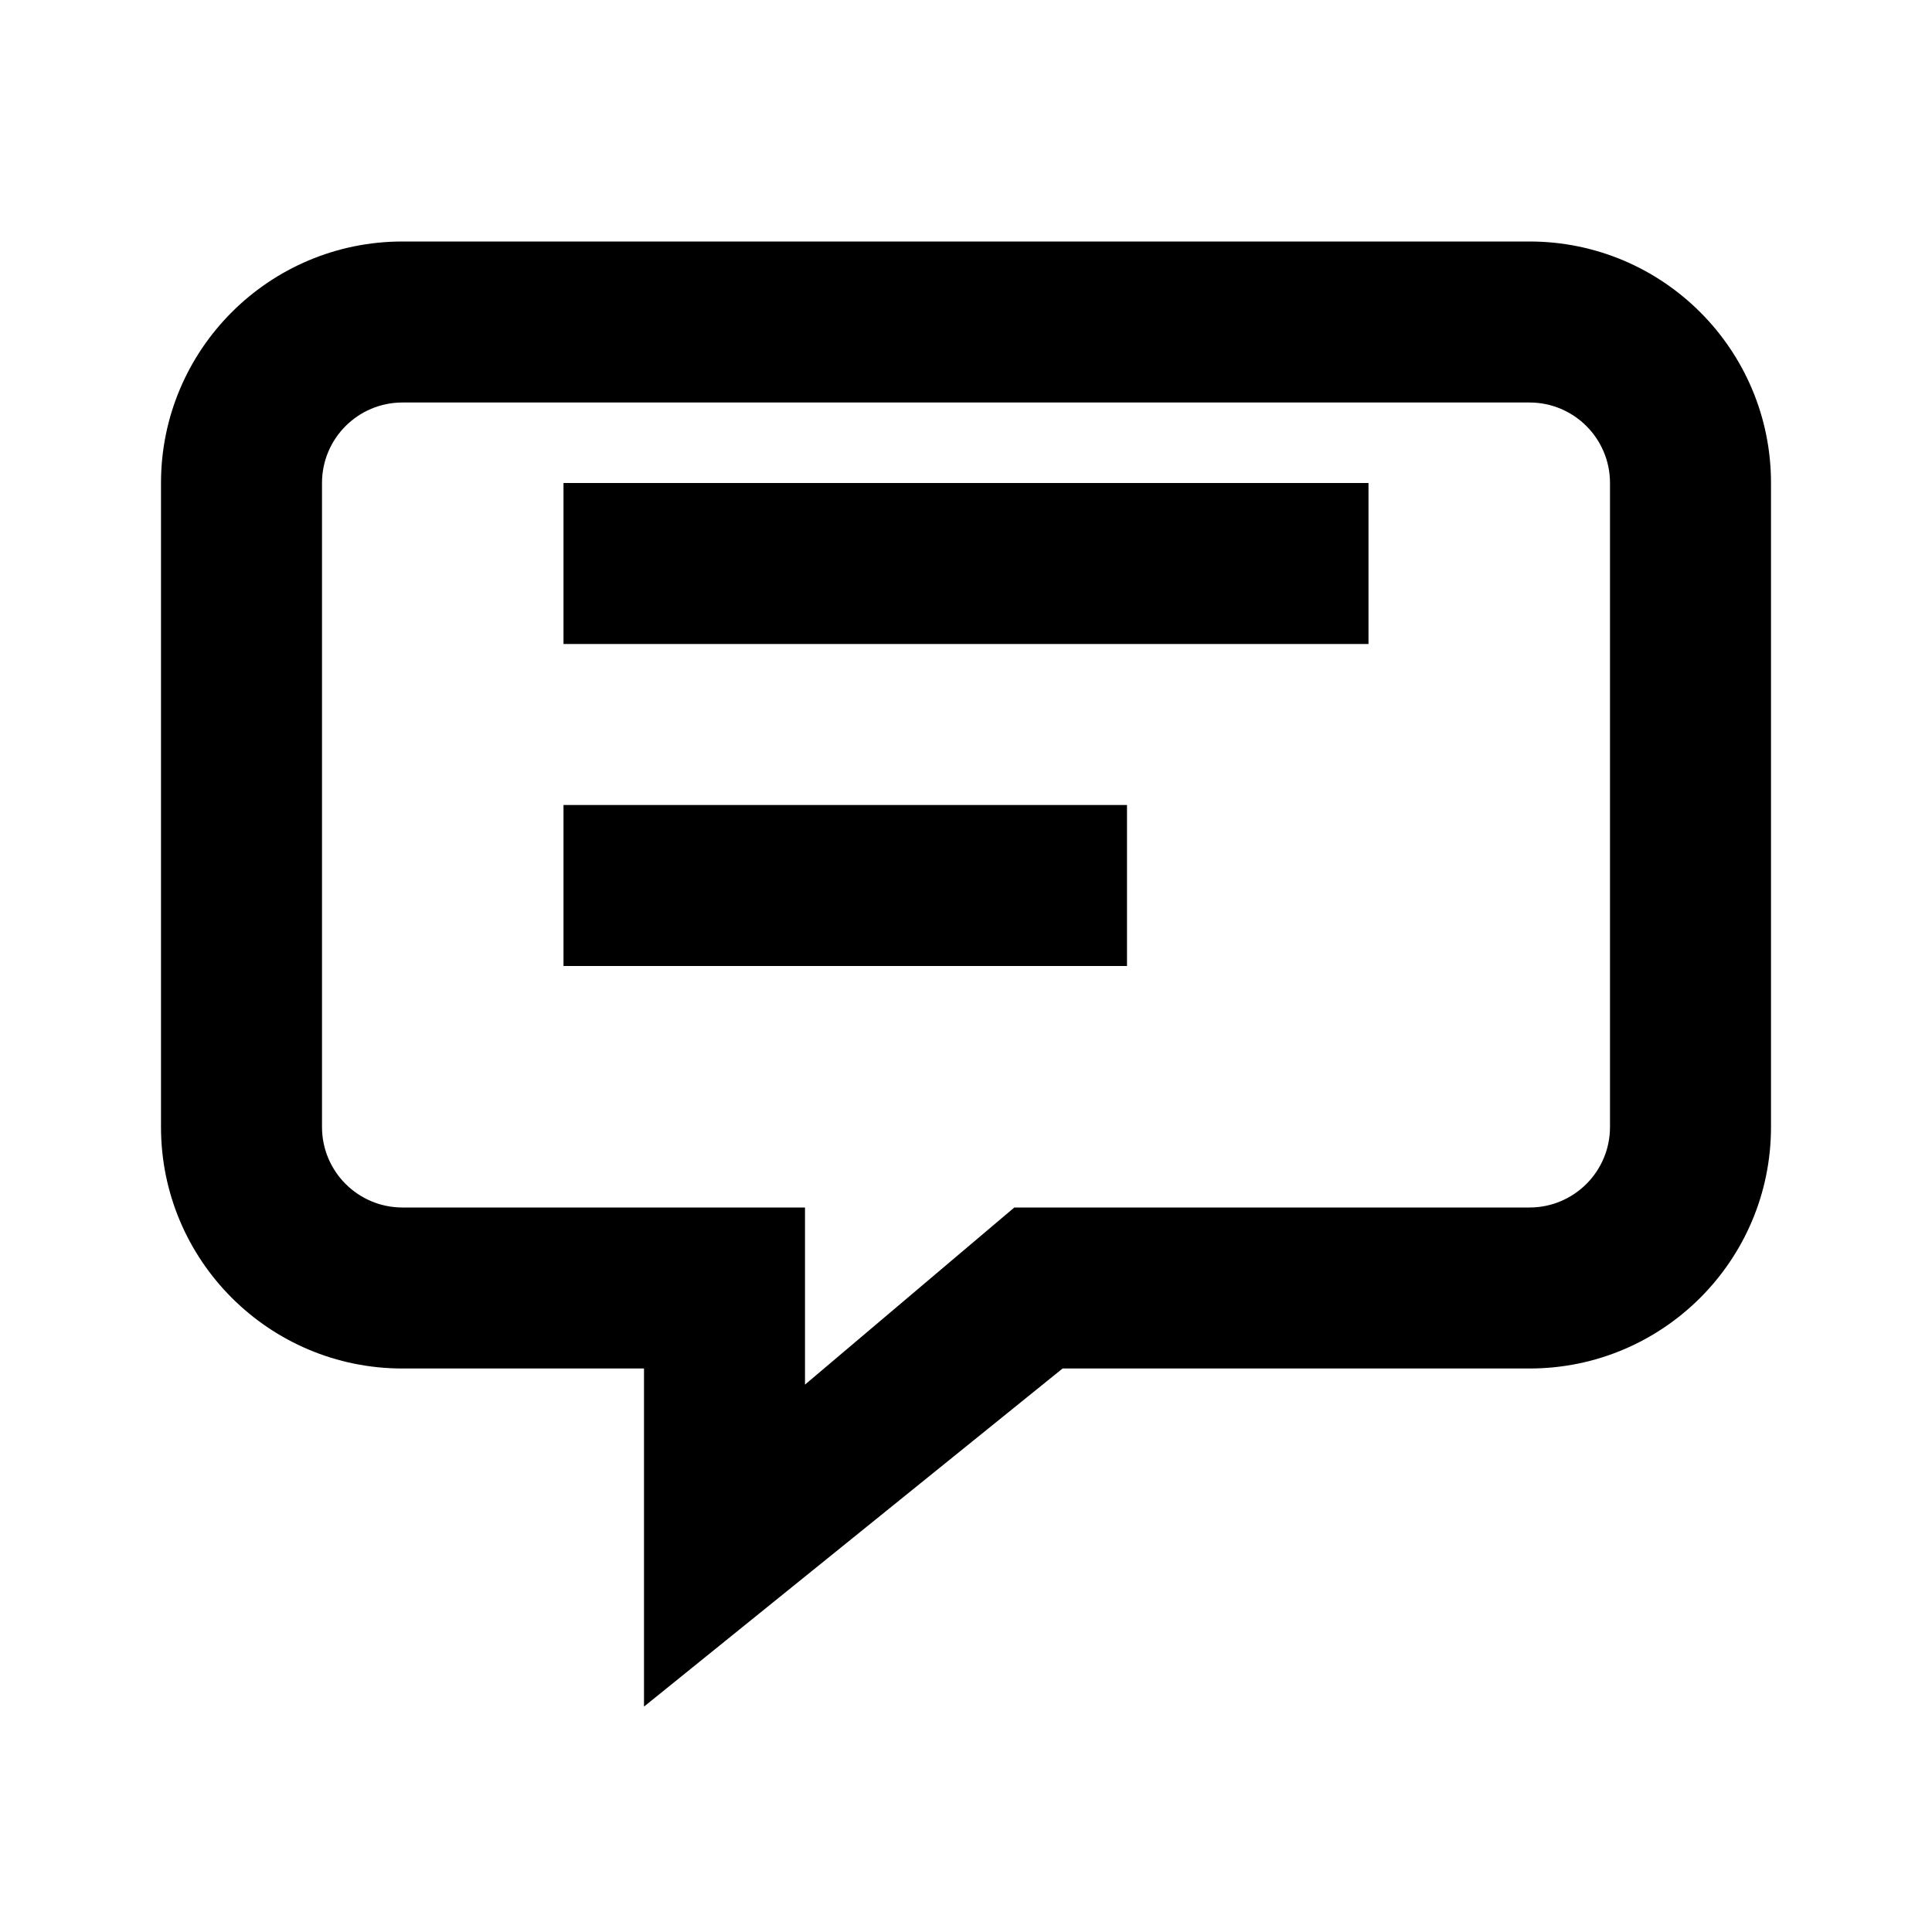
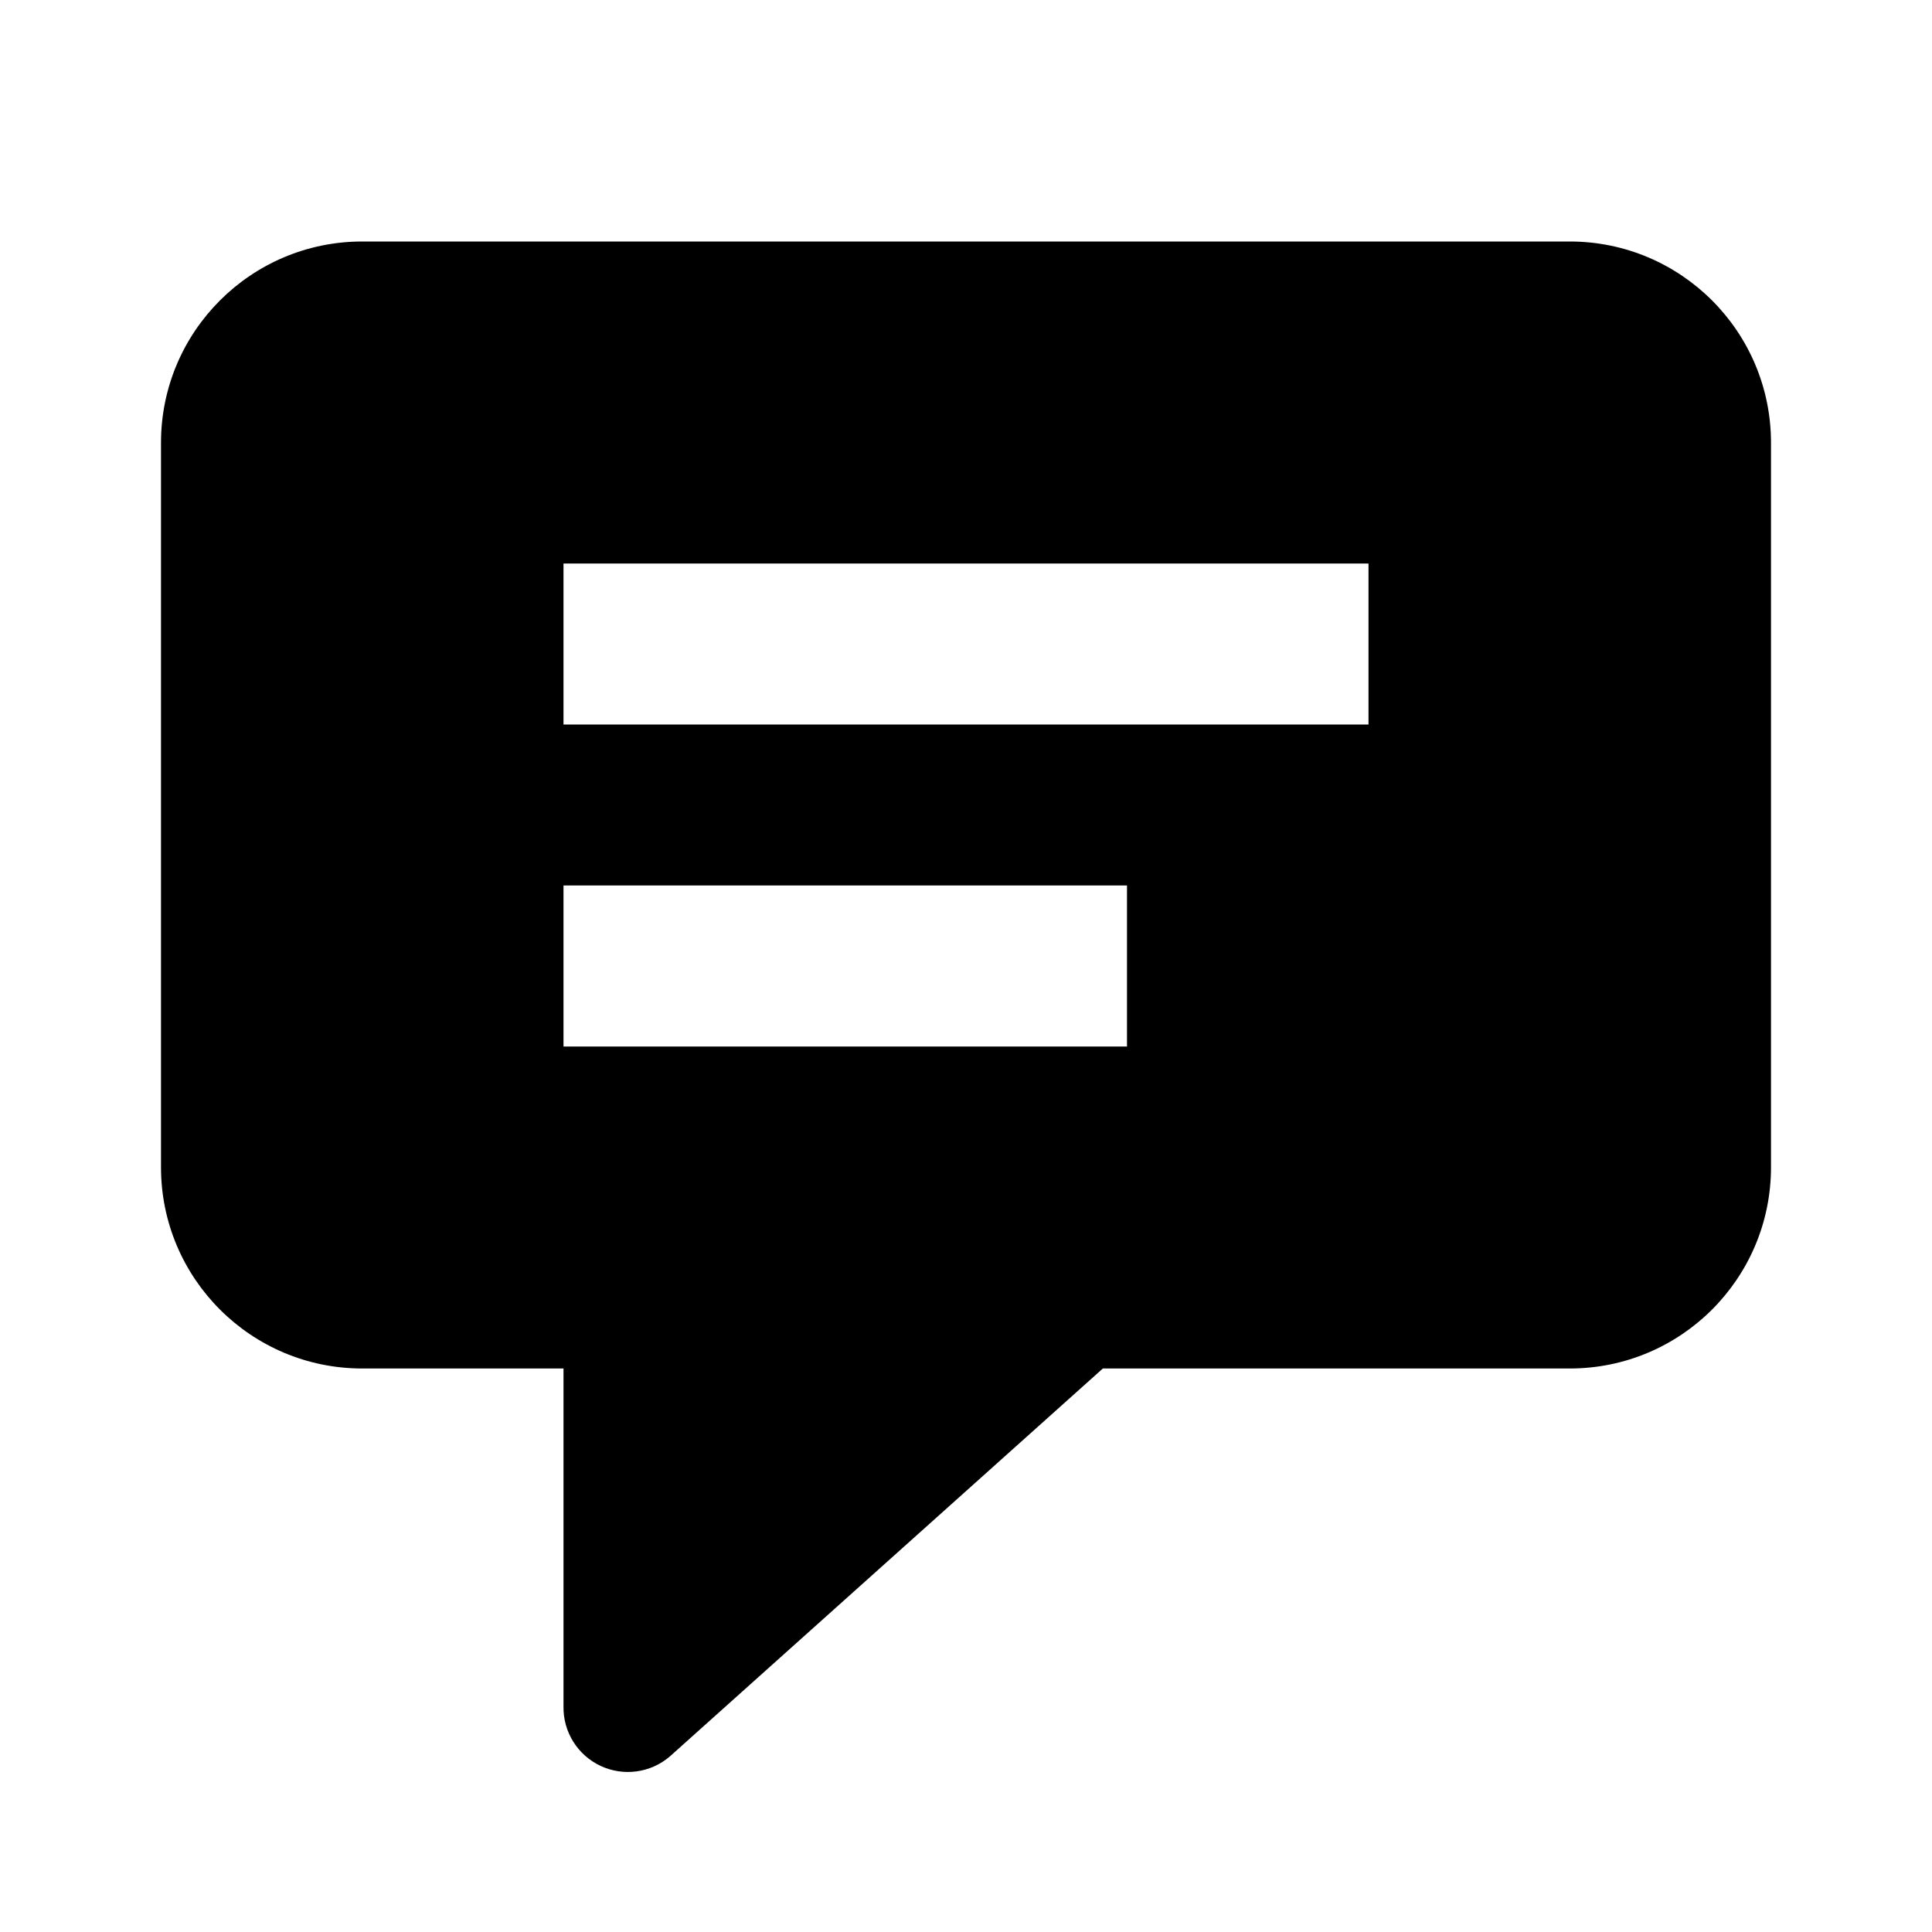
<svg xmlns="http://www.w3.org/2000/svg" width="32" height="32" viewBox="0 0 12 12">
-   <path fill="currentColor" fill-rule="evenodd" d="M2.5 1.5A1.5 1.5 0 0 0 1 3v4a1.5 1.5 0 0 0 1.5 1.5H4v2.1l2.6-2.1h2.9A1.5 1.5 0 0 0 11 7V3a1.5 1.5 0 0 0-1.5-1.5zm-.5 1.5a.5.5 0 0 1 .5-.5h7a.5.5 0 0 1 .5.5v4a.5.5 0 0 1-.5.5H6.3L5 8.6V7.5H2.5A.5.5 0 0 1 2 7z" />
-   <path fill="currentColor" d="M3.5 3h5v1h-5zM3.5 5h3.5v1H3.5z" />
+   <path fill="currentColor" fill-rule="evenodd" d="M2.25 1.5A1.25 1.25 0 0 0 1 2.75v4.5A1.25 1.25 0 0 0 2.25 8.5H3.5v2.1a.4.4 0 0 0 .66.31L6.85 8.5h2.9A1.25 1.25 0 0 0 11 7.25v-4.5A1.25 1.25 0 0 0 9.75 1.5zM3.5 3.5h5v1h-5zM3.5 5.5h3.5v1H3.5z" />
</svg>
